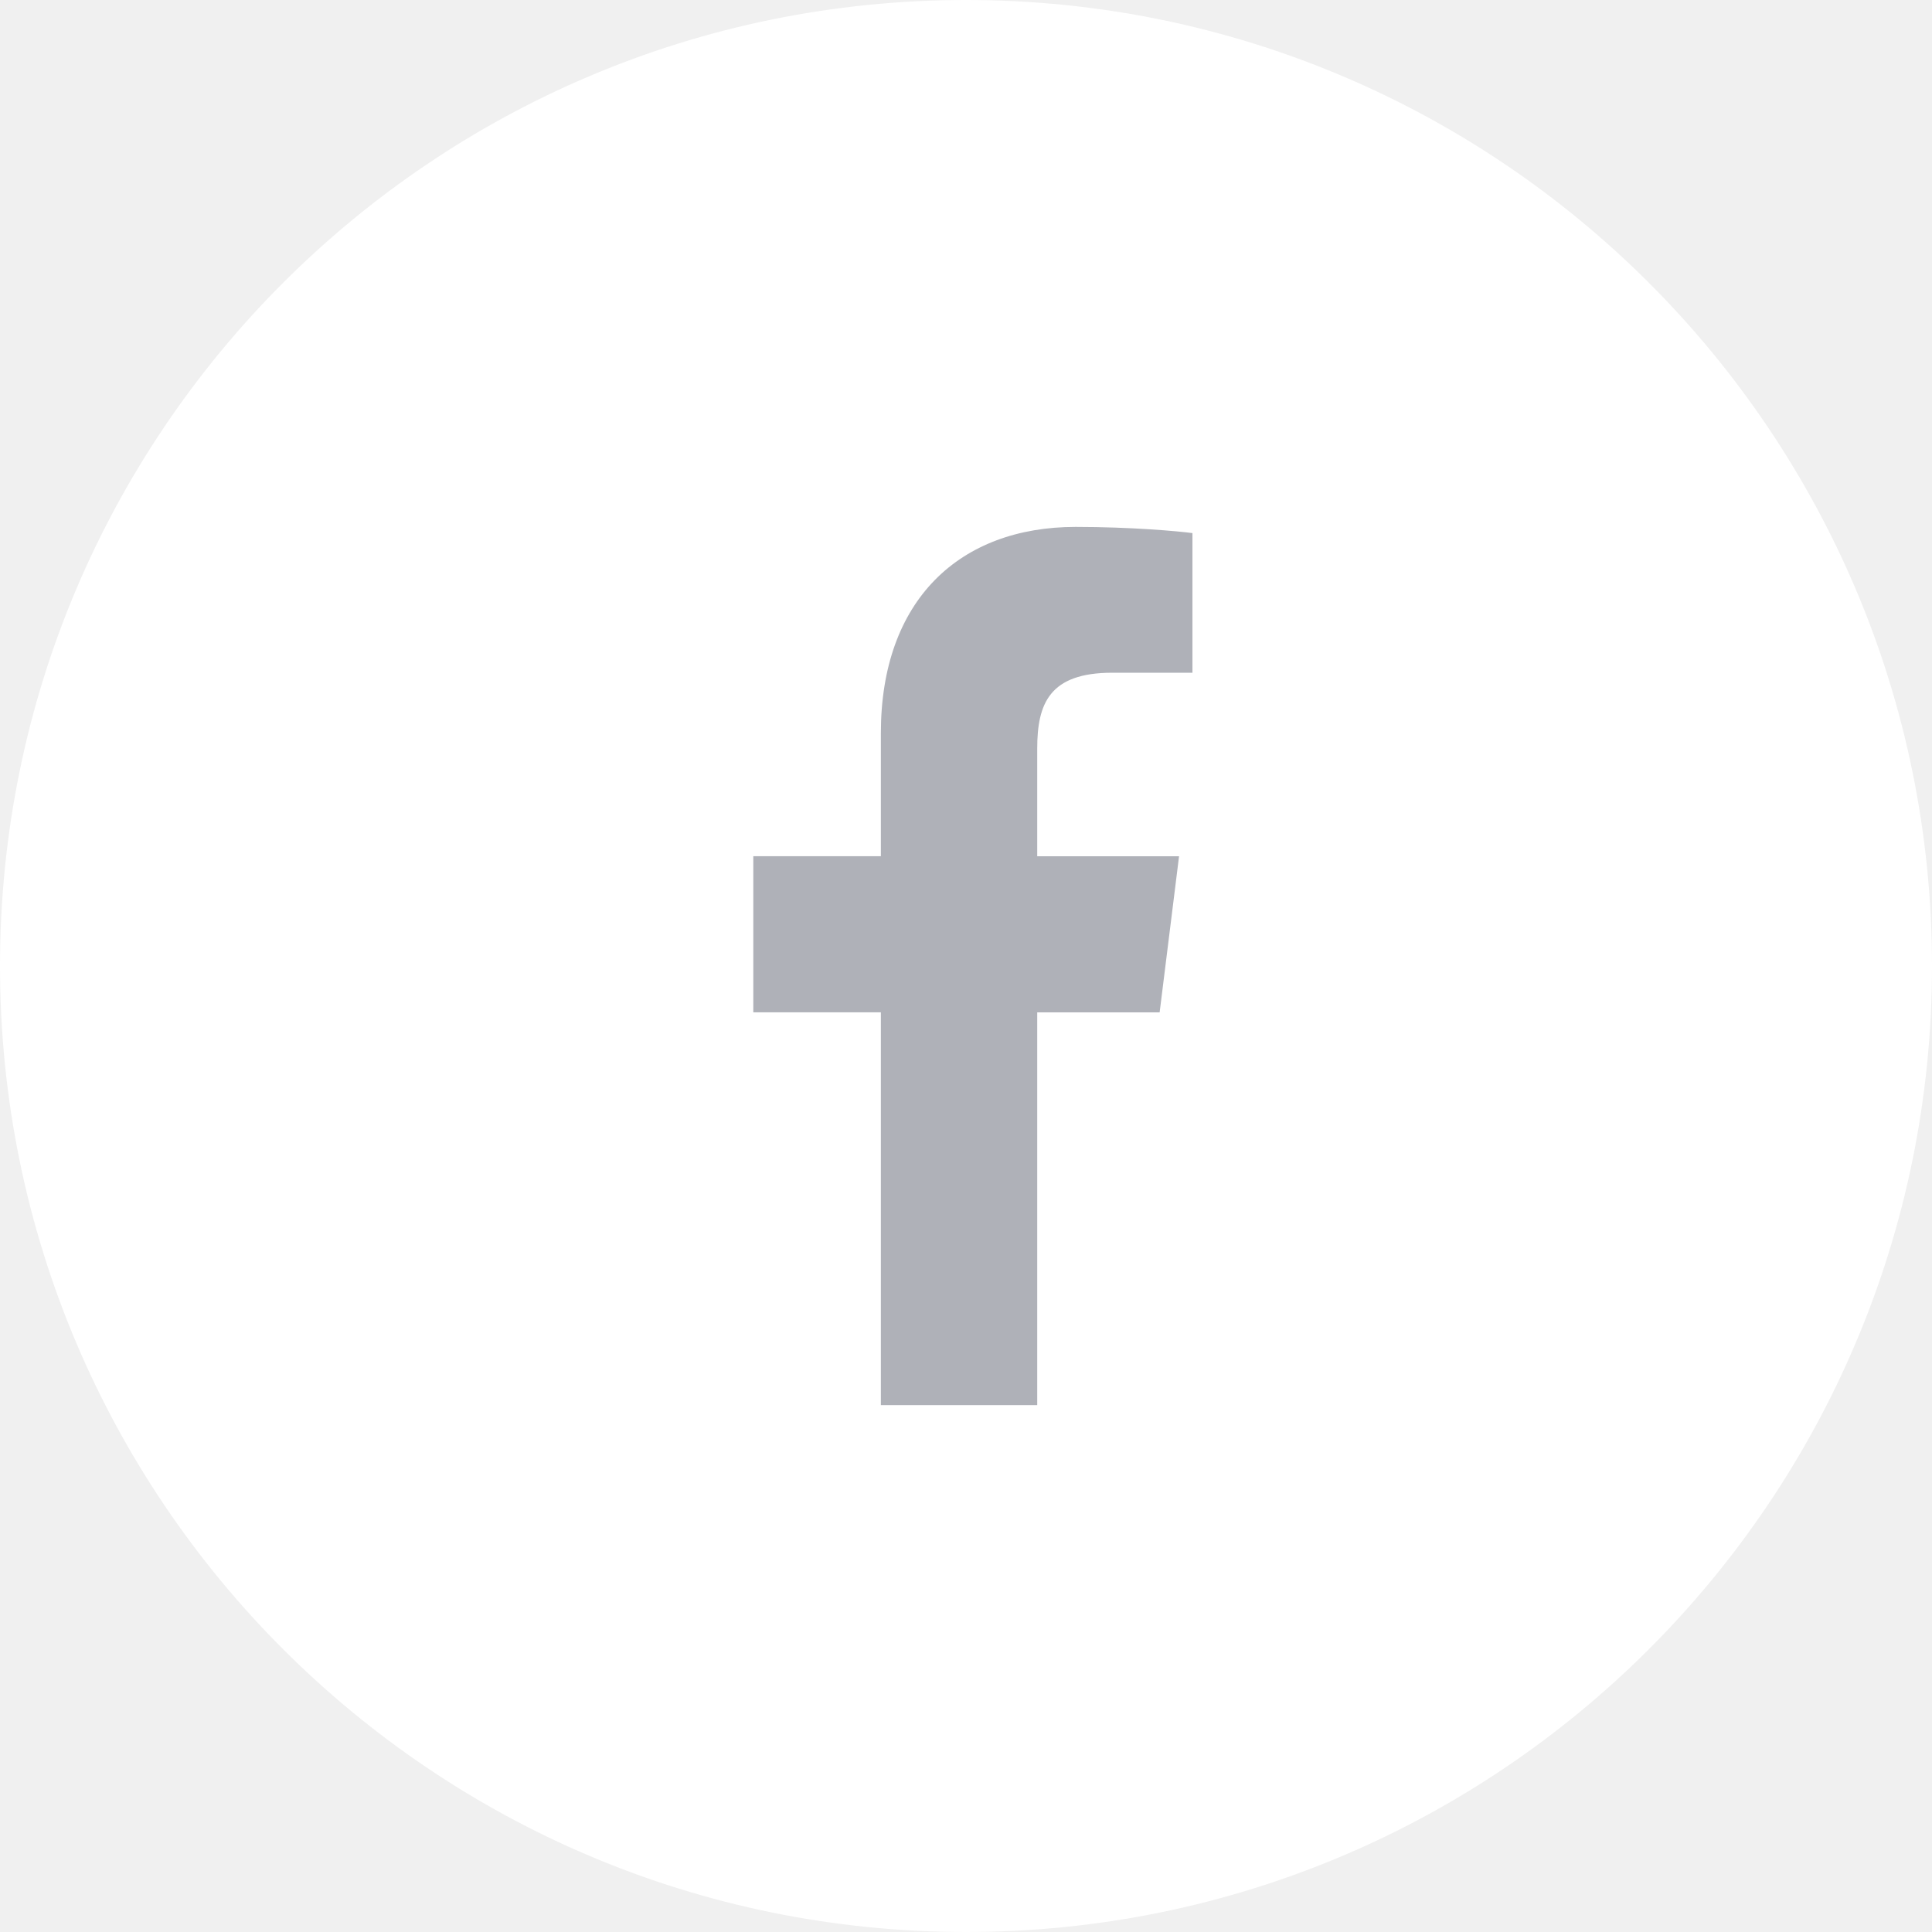
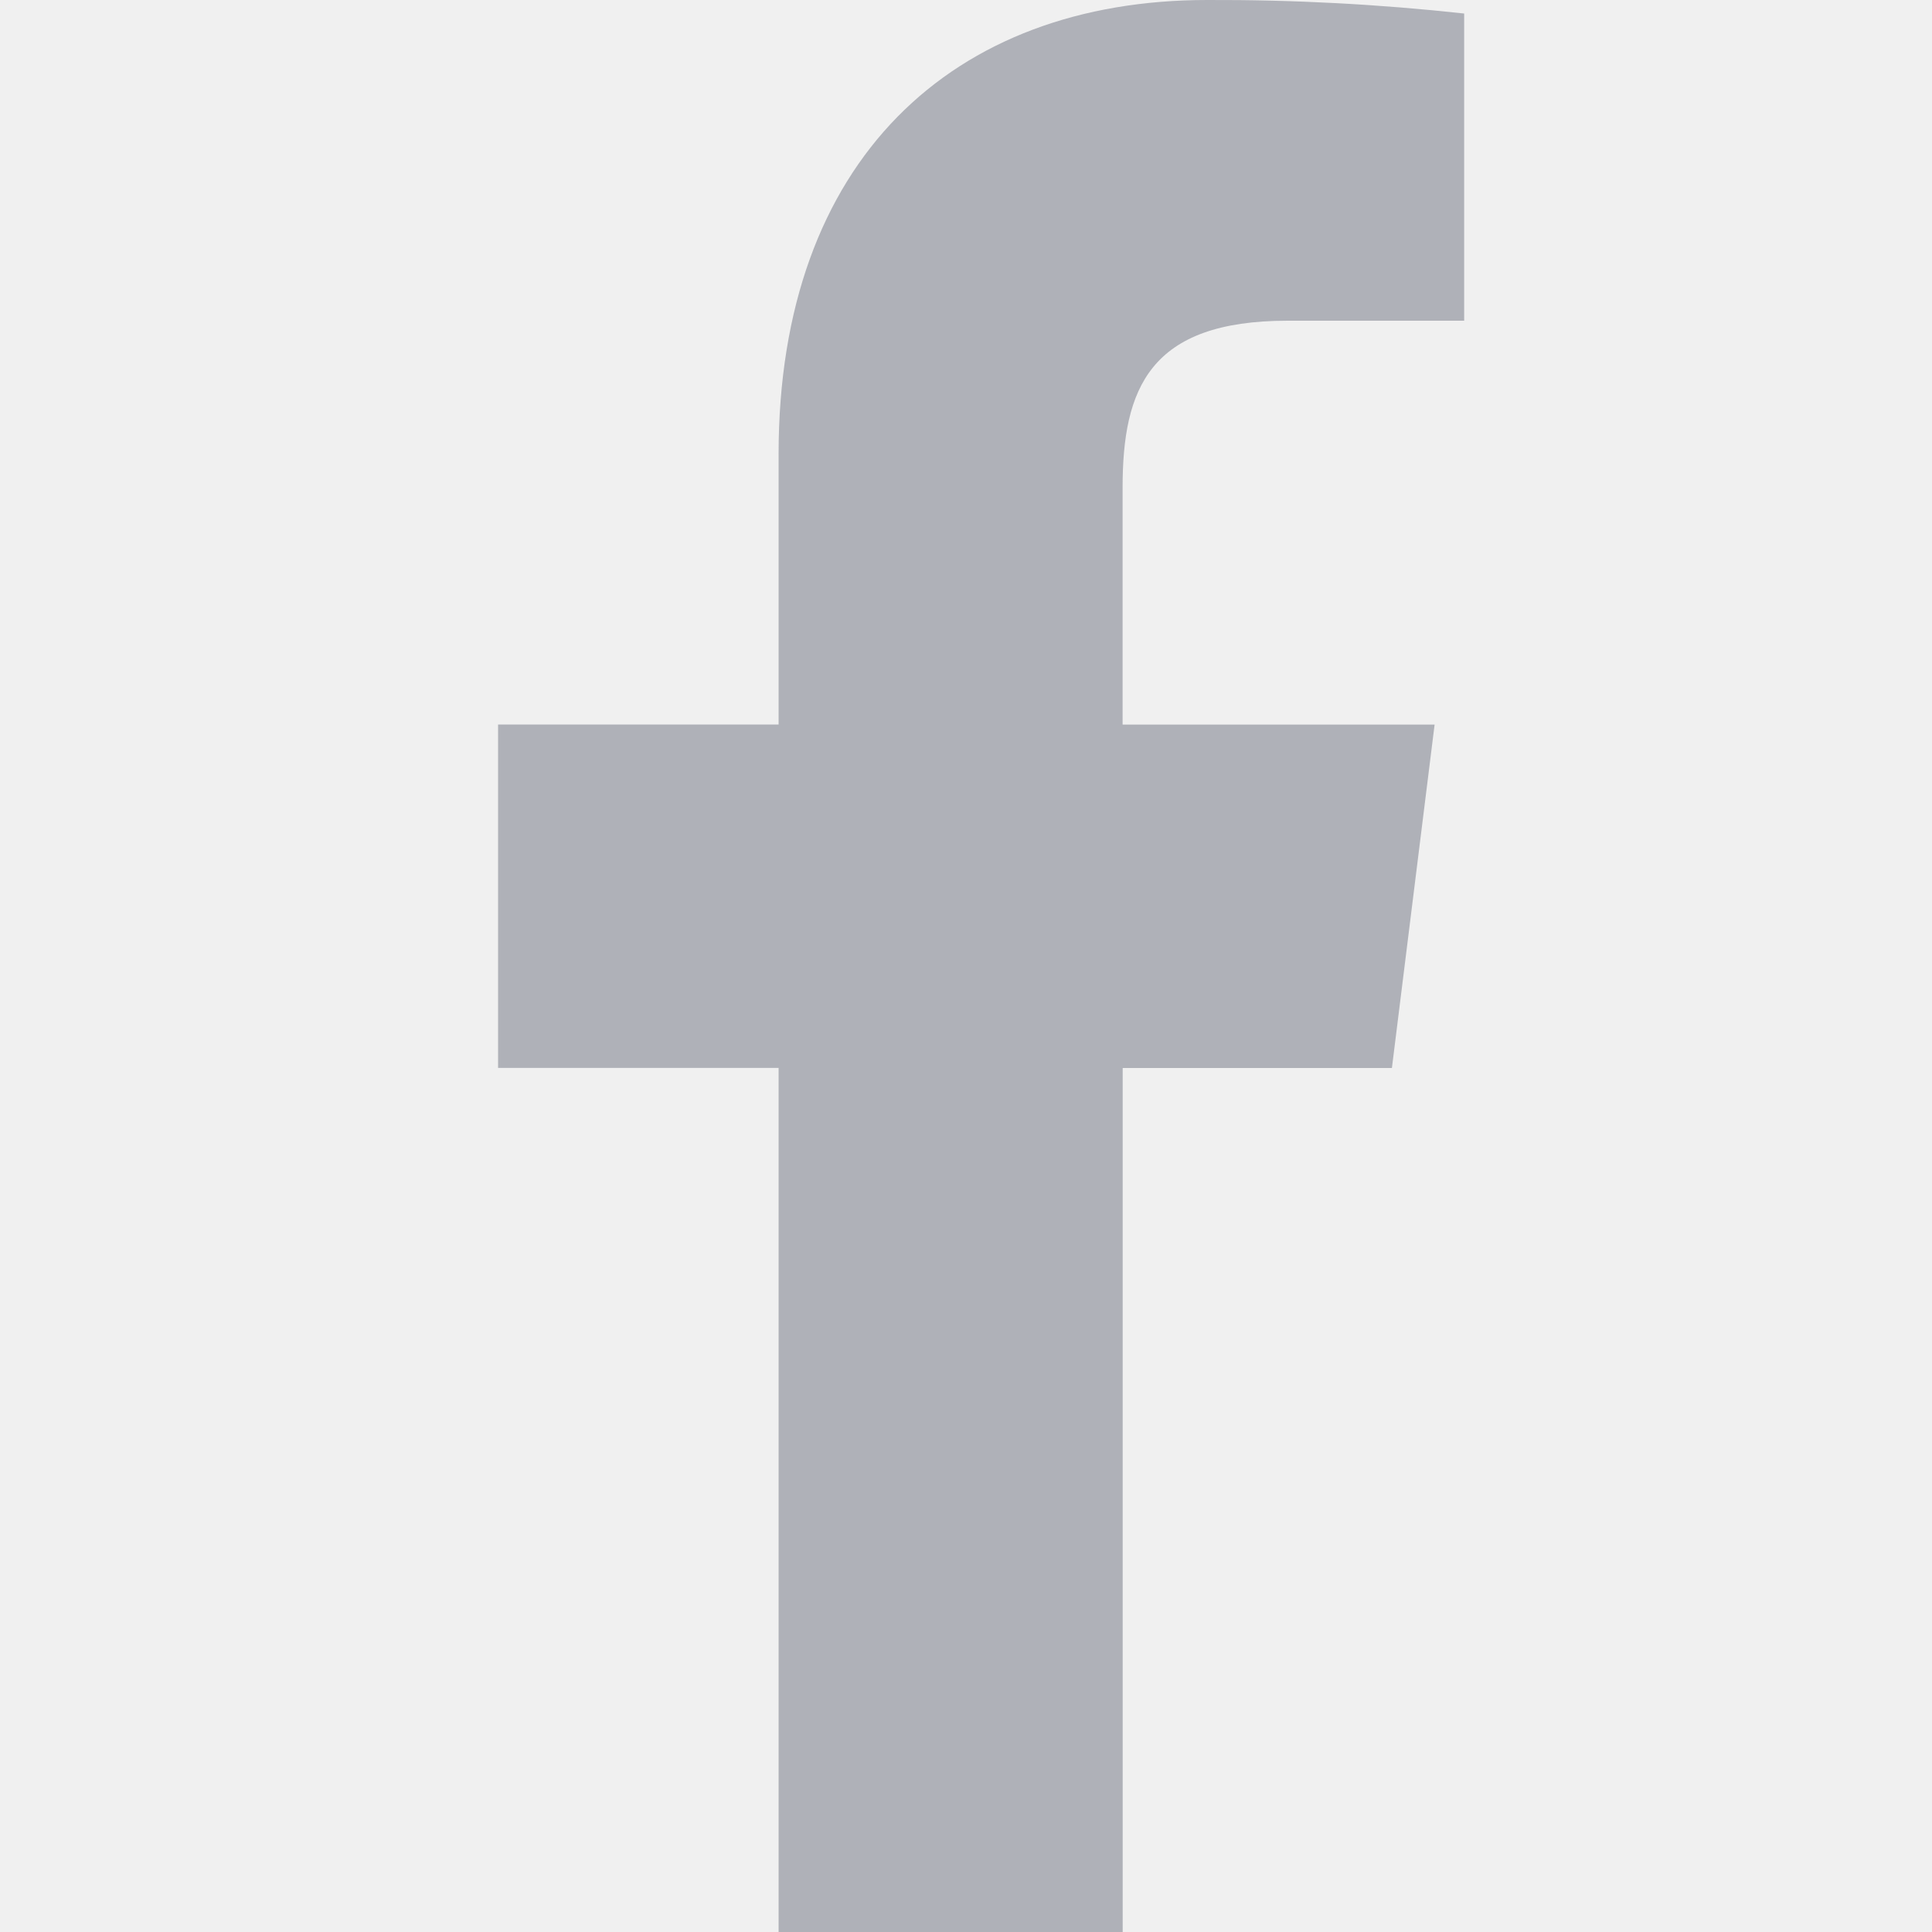
- <svg xmlns="http://www.w3.org/2000/svg" width="44" height="44" viewBox="0 0 44 44" fill="none">
-   <path d="M44 22C44 28.075 41.538 33.575 37.556 37.556C33.575 41.538 28.075 44 22 44C15.925 44 10.425 41.538 6.444 37.556C2.462 33.575 0 28.075 0 22C0 15.925 2.462 10.425 6.444 6.444C10.425 2.462 15.925 -6.10352e-05 22 -6.10352e-05C28.075 -6.10352e-05 33.575 2.462 37.556 6.444C41.538 10.425 44 15.925 44 22Z" fill="white" />
+ <svg xmlns="http://www.w3.org/2000/svg" width="20" height="20" fill="none">
  <g clip-path="url(#clip0)">
-     <path d="M25.331 15.321H27.157V12.141C26.842 12.098 25.758 12 24.497 12C21.864 12 20.061 13.656 20.061 16.699V19.5H17.156V23.055H20.061V32H23.622V23.056H26.41L26.852 19.501H23.622V17.052C23.622 16.024 23.899 15.321 25.331 15.321Z" fill="#AFB1B8" />
+     <path d="M13.33 3.32h1.827V.14a23.578 23.578 0 00-2.66-.14C9.864 0 8.06 1.656 8.06 4.7v2.8H5.156v3.555H8.06V20h3.562v-8.944h2.787l.442-3.555h-3.23V5.05c0-1.027.277-1.73 1.709-1.73z" fill="#AFB1B8" />
  </g>
  <defs>
    <clipPath id="clip0">
-       <rect width="20" height="20" fill="white" transform="translate(12 12)" />
+       <path fill="#fff" d="M0 0h20v20H0z" />
    </clipPath>
  </defs>
</svg>
